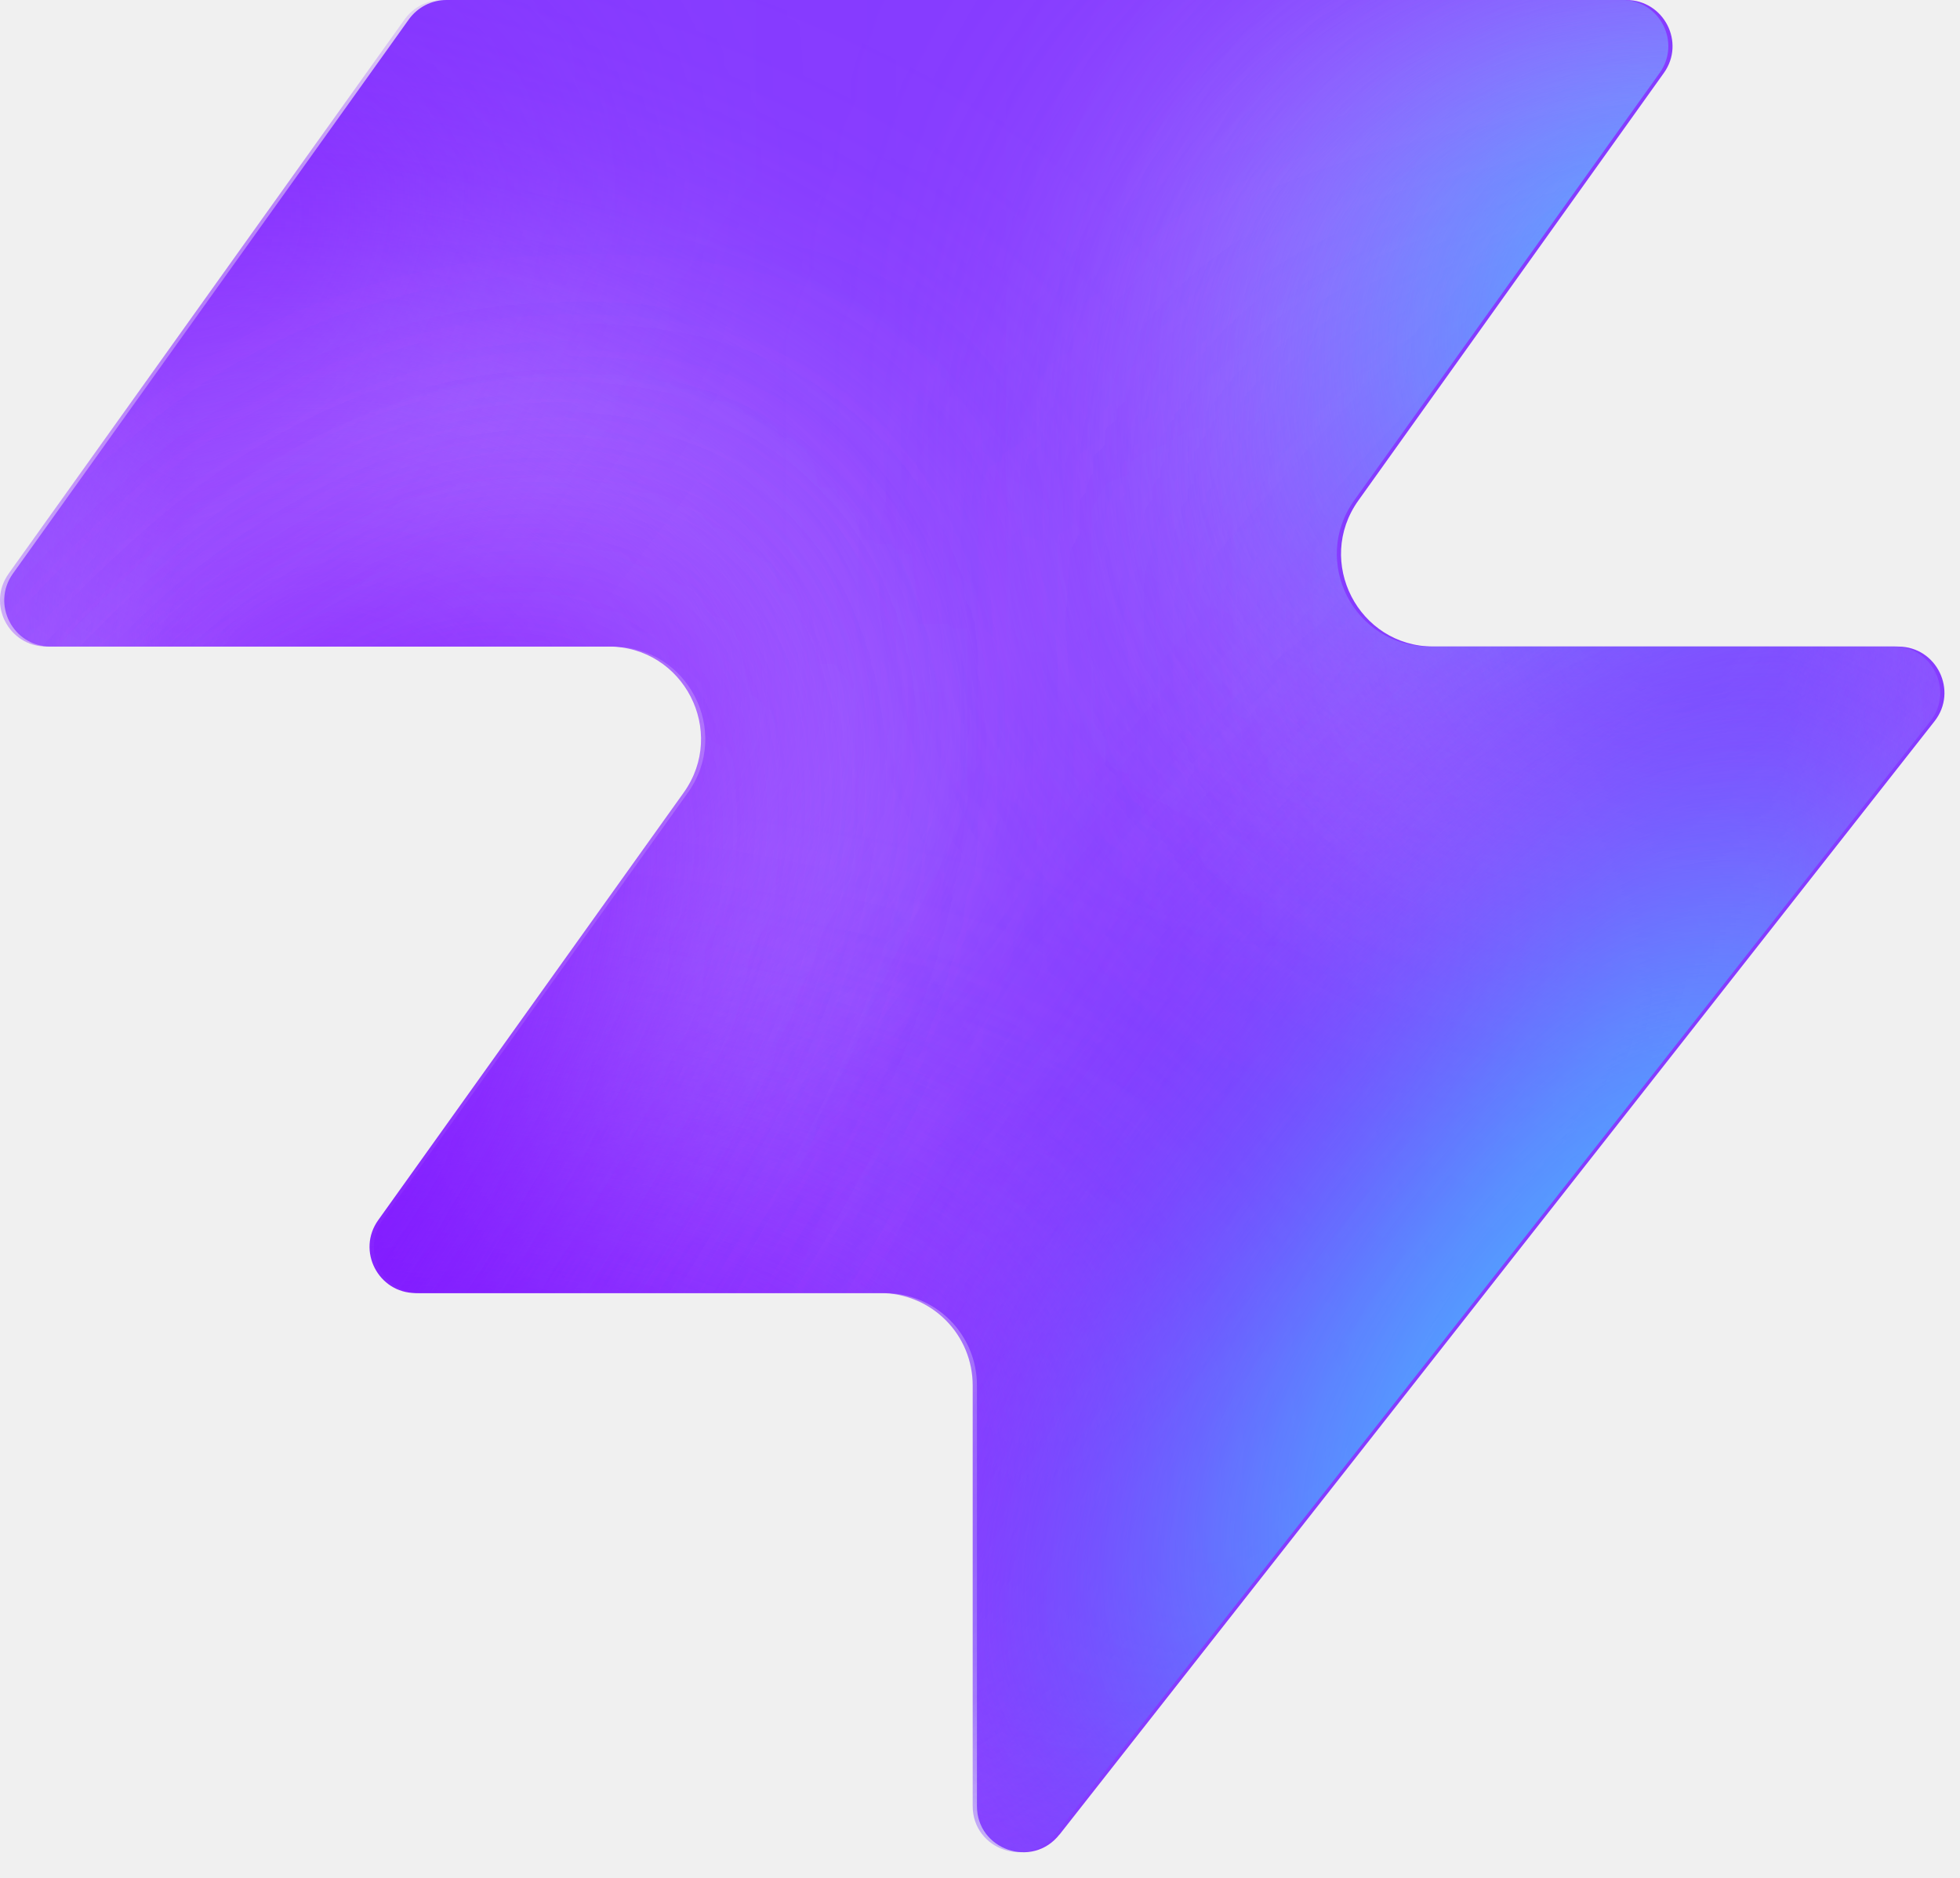
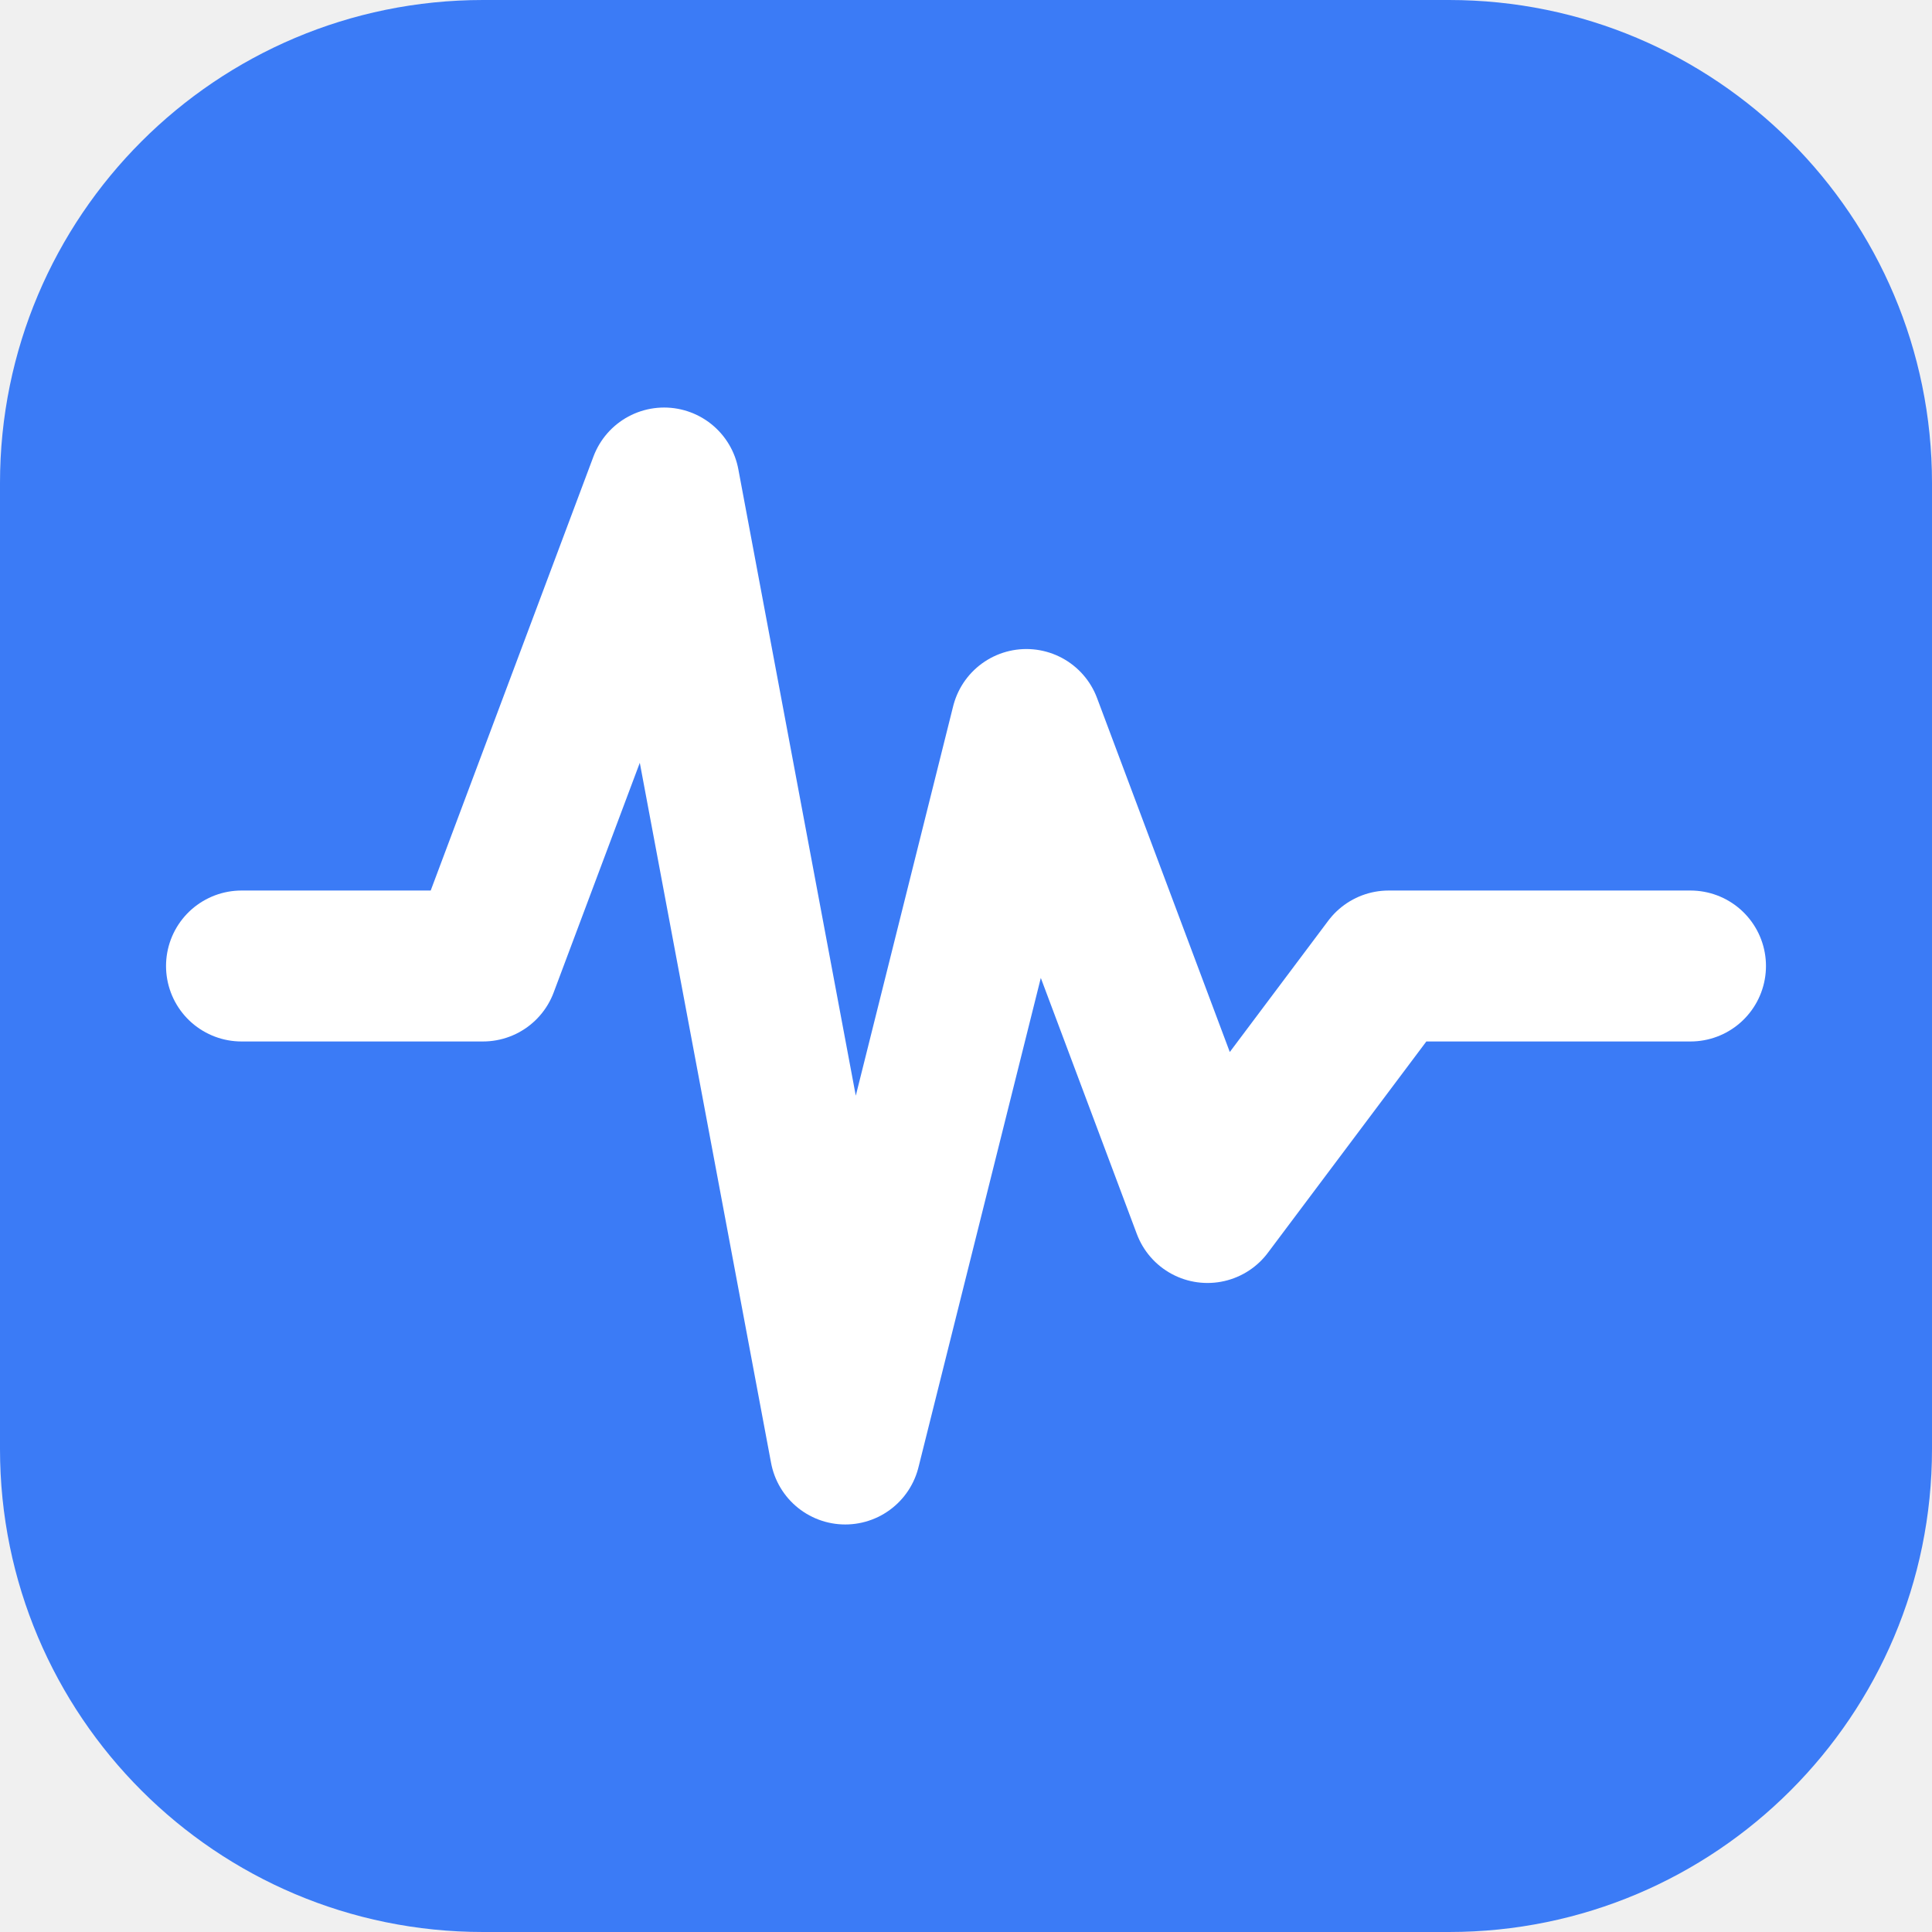
- <svg xmlns="http://www.w3.org/2000/svg" width="48" height="46" fill="none" viewBox="0 0 48 46">
-   <path fill="#863bff" d="M25.946 44.938c-.664.845-2.021.375-2.021-.698V33.937a2.26 2.26 0 0 0-2.262-2.262H10.287c-.92 0-1.456-1.04-.92-1.788l7.48-10.471c1.07-1.497 0-3.578-1.842-3.578H1.237c-.92 0-1.456-1.04-.92-1.788L10.013.474c.214-.297.556-.474.92-.474h28.894c.92 0 1.456 1.04.92 1.788l-7.48 10.471c-1.07 1.498 0 3.579 1.842 3.579h11.377c.943 0 1.473 1.088.89 1.83L25.947 44.94z" style="fill:#863bff;fill:color(display-p3 .525 .23 1);fill-opacity:1" />
-   <mask id="a" width="48" height="46" x="0" y="0" maskUnits="userSpaceOnUse" style="mask-type:alpha">
-     <path fill="#000" d="M25.842 44.938c-.664.844-2.021.375-2.021-.698V33.937a2.26 2.26 0 0 0-2.262-2.262H10.183c-.92 0-1.456-1.04-.92-1.788l7.48-10.471c1.07-1.498 0-3.579-1.842-3.579H1.133c-.92 0-1.456-1.04-.92-1.787L9.91.473c.214-.297.556-.474.92-.474h28.894c.92 0 1.456 1.04.92 1.788l-7.48 10.471c-1.07 1.498 0 3.578 1.842 3.578h11.377c.943 0 1.473 1.088.89 1.832L25.843 44.94z" style="fill:#000;fill-opacity:1" />
-   </mask>
-   <g mask="url(#a)">
-     <g filter="url(#b)">
-       <ellipse cx="5.508" cy="14.704" fill="#ede6ff" rx="5.508" ry="14.704" style="fill:#ede6ff;fill:color(display-p3 .927 .903 1);fill-opacity:1" transform="matrix(.00324 1 1 -.00324 -4.47 31.516)" />
-     </g>
-     <g filter="url(#c)">
-       <ellipse cx="10.399" cy="29.851" fill="#ede6ff" rx="10.399" ry="29.851" style="fill:#ede6ff;fill:color(display-p3 .927 .903 1);fill-opacity:1" transform="matrix(.00324 1 1 -.00324 -39.328 7.883)" />
-     </g>
-     <g filter="url(#d)">
-       <ellipse cx="5.508" cy="30.487" fill="#7e14ff" rx="5.508" ry="30.487" style="fill:#7e14ff;fill:color(display-p3 .492 .077 1);fill-opacity:1" transform="rotate(89.814 -25.913 -14.639)scale(1 -1)" />
-     </g>
-     <g filter="url(#e)">
-       <ellipse cx="5.508" cy="30.599" fill="#7e14ff" rx="5.508" ry="30.599" style="fill:#7e14ff;fill:color(display-p3 .492 .077 1);fill-opacity:1" transform="rotate(89.814 -32.644 -3.334)scale(1 -1)" />
-     </g>
-     <g filter="url(#f)">
-       <ellipse cx="5.508" cy="30.599" fill="#7e14ff" rx="5.508" ry="30.599" style="fill:#7e14ff;fill:color(display-p3 .492 .077 1);fill-opacity:1" transform="matrix(.00324 1 1 -.00324 -34.34 30.47)" />
-     </g>
-     <g filter="url(#g)">
-       <ellipse cx="14.072" cy="22.078" fill="#ede6ff" rx="14.072" ry="22.078" style="fill:#ede6ff;fill:color(display-p3 .927 .903 1);fill-opacity:1" transform="rotate(93.35 24.506 48.493)scale(-1 1)" />
-     </g>
-     <g filter="url(#h)">
-       <ellipse cx="3.47" cy="21.501" fill="#7e14ff" rx="3.47" ry="21.501" style="fill:#7e14ff;fill:color(display-p3 .492 .077 1);fill-opacity:1" transform="rotate(89.009 28.708 47.59)scale(-1 1)" />
-     </g>
-     <g filter="url(#i)">
-       <ellipse cx="3.47" cy="21.501" fill="#7e14ff" rx="3.47" ry="21.501" style="fill:#7e14ff;fill:color(display-p3 .492 .077 1);fill-opacity:1" transform="rotate(89.009 28.708 47.59)scale(-1 1)" />
-     </g>
-     <g filter="url(#j)">
-       <ellipse cx=".387" cy="8.972" fill="#7e14ff" rx="4.407" ry="29.108" style="fill:#7e14ff;fill:color(display-p3 .492 .077 1);fill-opacity:1" transform="rotate(39.51 .387 8.972)" />
-     </g>
-     <g filter="url(#k)">
-       <ellipse cx="47.523" cy="-6.092" fill="#7e14ff" rx="4.407" ry="29.108" style="fill:#7e14ff;fill:color(display-p3 .492 .077 1);fill-opacity:1" transform="rotate(37.892 47.523 -6.092)" />
-     </g>
-     <g filter="url(#l)">
-       <ellipse cx="41.412" cy="6.333" fill="#47bfff" rx="5.971" ry="9.665" style="fill:#47bfff;fill:color(display-p3 .28 .748 1);fill-opacity:1" transform="rotate(37.892 41.412 6.333)" />
-     </g>
-     <g filter="url(#m)">
-       <ellipse cx="-1.879" cy="38.332" fill="#7e14ff" rx="4.407" ry="29.108" style="fill:#7e14ff;fill:color(display-p3 .492 .077 1);fill-opacity:1" transform="rotate(37.892 -1.88 38.332)" />
-     </g>
-     <g filter="url(#n)">
-       <ellipse cx="-1.879" cy="38.332" fill="#7e14ff" rx="4.407" ry="29.108" style="fill:#7e14ff;fill:color(display-p3 .492 .077 1);fill-opacity:1" transform="rotate(37.892 -1.88 38.332)" />
-     </g>
-     <g filter="url(#o)">
-       <ellipse cx="35.651" cy="29.907" fill="#7e14ff" rx="4.407" ry="29.108" style="fill:#7e14ff;fill:color(display-p3 .492 .077 1);fill-opacity:1" transform="rotate(37.892 35.651 29.907)" />
-     </g>
-     <g filter="url(#p)">
-       <ellipse cx="38.418" cy="32.4" fill="#47bfff" rx="5.971" ry="15.297" style="fill:#47bfff;fill:color(display-p3 .28 .748 1);fill-opacity:1" transform="rotate(37.892 38.418 32.4)" />
-     </g>
-   </g>
-   <defs>
-     <filter id="b" width="60.045" height="41.654" x="-19.77" y="16.149" color-interpolation-filters="sRGB" filterUnits="userSpaceOnUse">
-       <feFlood flood-opacity="0" result="BackgroundImageFix" />
-       <feBlend in="SourceGraphic" in2="BackgroundImageFix" result="shape" />
-       <feGaussianBlur result="effect1_foregroundBlur_2002_17158" stdDeviation="7.659" />
-     </filter>
-     <filter id="c" width="90.34" height="51.437" x="-54.613" y="-7.533" color-interpolation-filters="sRGB" filterUnits="userSpaceOnUse">
-       <feFlood flood-opacity="0" result="BackgroundImageFix" />
-       <feBlend in="SourceGraphic" in2="BackgroundImageFix" result="shape" />
-       <feGaussianBlur result="effect1_foregroundBlur_2002_17158" stdDeviation="7.659" />
-     </filter>
-     <filter id="d" width="79.355" height="29.4" x="-49.64" y="2.03" color-interpolation-filters="sRGB" filterUnits="userSpaceOnUse">
-       <feFlood flood-opacity="0" result="BackgroundImageFix" />
-       <feBlend in="SourceGraphic" in2="BackgroundImageFix" result="shape" />
-       <feGaussianBlur result="effect1_foregroundBlur_2002_17158" stdDeviation="4.596" />
-     </filter>
-     <filter id="e" width="79.579" height="29.4" x="-45.045" y="20.029" color-interpolation-filters="sRGB" filterUnits="userSpaceOnUse">
-       <feFlood flood-opacity="0" result="BackgroundImageFix" />
-       <feBlend in="SourceGraphic" in2="BackgroundImageFix" result="shape" />
-       <feGaussianBlur result="effect1_foregroundBlur_2002_17158" stdDeviation="4.596" />
-     </filter>
-     <filter id="f" width="79.579" height="29.4" x="-43.513" y="21.178" color-interpolation-filters="sRGB" filterUnits="userSpaceOnUse">
-       <feFlood flood-opacity="0" result="BackgroundImageFix" />
-       <feBlend in="SourceGraphic" in2="BackgroundImageFix" result="shape" />
-       <feGaussianBlur result="effect1_foregroundBlur_2002_17158" stdDeviation="4.596" />
-     </filter>
-     <filter id="g" width="74.749" height="58.852" x="15.756" y="-17.901" color-interpolation-filters="sRGB" filterUnits="userSpaceOnUse">
-       <feFlood flood-opacity="0" result="BackgroundImageFix" />
-       <feBlend in="SourceGraphic" in2="BackgroundImageFix" result="shape" />
-       <feGaussianBlur result="effect1_foregroundBlur_2002_17158" stdDeviation="7.659" />
-     </filter>
-     <filter id="h" width="61.377" height="25.362" x="23.548" y="2.284" color-interpolation-filters="sRGB" filterUnits="userSpaceOnUse">
-       <feFlood flood-opacity="0" result="BackgroundImageFix" />
-       <feBlend in="SourceGraphic" in2="BackgroundImageFix" result="shape" />
-       <feGaussianBlur result="effect1_foregroundBlur_2002_17158" stdDeviation="4.596" />
-     </filter>
-     <filter id="i" width="61.377" height="25.362" x="23.548" y="2.284" color-interpolation-filters="sRGB" filterUnits="userSpaceOnUse">
-       <feFlood flood-opacity="0" result="BackgroundImageFix" />
-       <feBlend in="SourceGraphic" in2="BackgroundImageFix" result="shape" />
-       <feGaussianBlur result="effect1_foregroundBlur_2002_17158" stdDeviation="4.596" />
-     </filter>
-     <filter id="j" width="56.045" height="63.649" x="-27.636" y="-22.853" color-interpolation-filters="sRGB" filterUnits="userSpaceOnUse">
-       <feFlood flood-opacity="0" result="BackgroundImageFix" />
-       <feBlend in="SourceGraphic" in2="BackgroundImageFix" result="shape" />
-       <feGaussianBlur result="effect1_foregroundBlur_2002_17158" stdDeviation="4.596" />
-     </filter>
-     <filter id="k" width="54.814" height="64.646" x="20.116" y="-38.415" color-interpolation-filters="sRGB" filterUnits="userSpaceOnUse">
-       <feFlood flood-opacity="0" result="BackgroundImageFix" />
-       <feBlend in="SourceGraphic" in2="BackgroundImageFix" result="shape" />
-       <feGaussianBlur result="effect1_foregroundBlur_2002_17158" stdDeviation="4.596" />
-     </filter>
-     <filter id="l" width="33.541" height="35.313" x="24.641" y="-11.323" color-interpolation-filters="sRGB" filterUnits="userSpaceOnUse">
-       <feFlood flood-opacity="0" result="BackgroundImageFix" />
-       <feBlend in="SourceGraphic" in2="BackgroundImageFix" result="shape" />
-       <feGaussianBlur result="effect1_foregroundBlur_2002_17158" stdDeviation="4.596" />
-     </filter>
-     <filter id="m" width="54.814" height="64.646" x="-29.286" y="6.009" color-interpolation-filters="sRGB" filterUnits="userSpaceOnUse">
-       <feFlood flood-opacity="0" result="BackgroundImageFix" />
-       <feBlend in="SourceGraphic" in2="BackgroundImageFix" result="shape" />
-       <feGaussianBlur result="effect1_foregroundBlur_2002_17158" stdDeviation="4.596" />
-     </filter>
-     <filter id="n" width="54.814" height="64.646" x="-29.286" y="6.009" color-interpolation-filters="sRGB" filterUnits="userSpaceOnUse">
-       <feFlood flood-opacity="0" result="BackgroundImageFix" />
-       <feBlend in="SourceGraphic" in2="BackgroundImageFix" result="shape" />
-       <feGaussianBlur result="effect1_foregroundBlur_2002_17158" stdDeviation="4.596" />
-     </filter>
-     <filter id="o" width="54.814" height="64.646" x="8.244" y="-2.416" color-interpolation-filters="sRGB" filterUnits="userSpaceOnUse">
-       <feFlood flood-opacity="0" result="BackgroundImageFix" />
-       <feBlend in="SourceGraphic" in2="BackgroundImageFix" result="shape" />
-       <feGaussianBlur result="effect1_foregroundBlur_2002_17158" stdDeviation="4.596" />
-     </filter>
-     <filter id="p" width="39.409" height="43.623" x="18.713" y="10.588" color-interpolation-filters="sRGB" filterUnits="userSpaceOnUse">
-       <feFlood flood-opacity="0" result="BackgroundImageFix" />
-       <feBlend in="SourceGraphic" in2="BackgroundImageFix" result="shape" />
-       <feGaussianBlur result="effect1_foregroundBlur_2002_17158" stdDeviation="4.596" />
-     </filter>
-   </defs>
+ <svg xmlns="http://www.w3.org/2000/svg" viewBox="0 0 32 32" fill="none">
+   <rect width="32" height="32" rx="8" fill="#3B7BF6" />
+   <polyline points="4,16 8,16 11,8 14,24 17,12 20,20 23,16 28,16" stroke="white" stroke-width="2.5" stroke-linecap="round" stroke-linejoin="round" fill="none" />
</svg>
